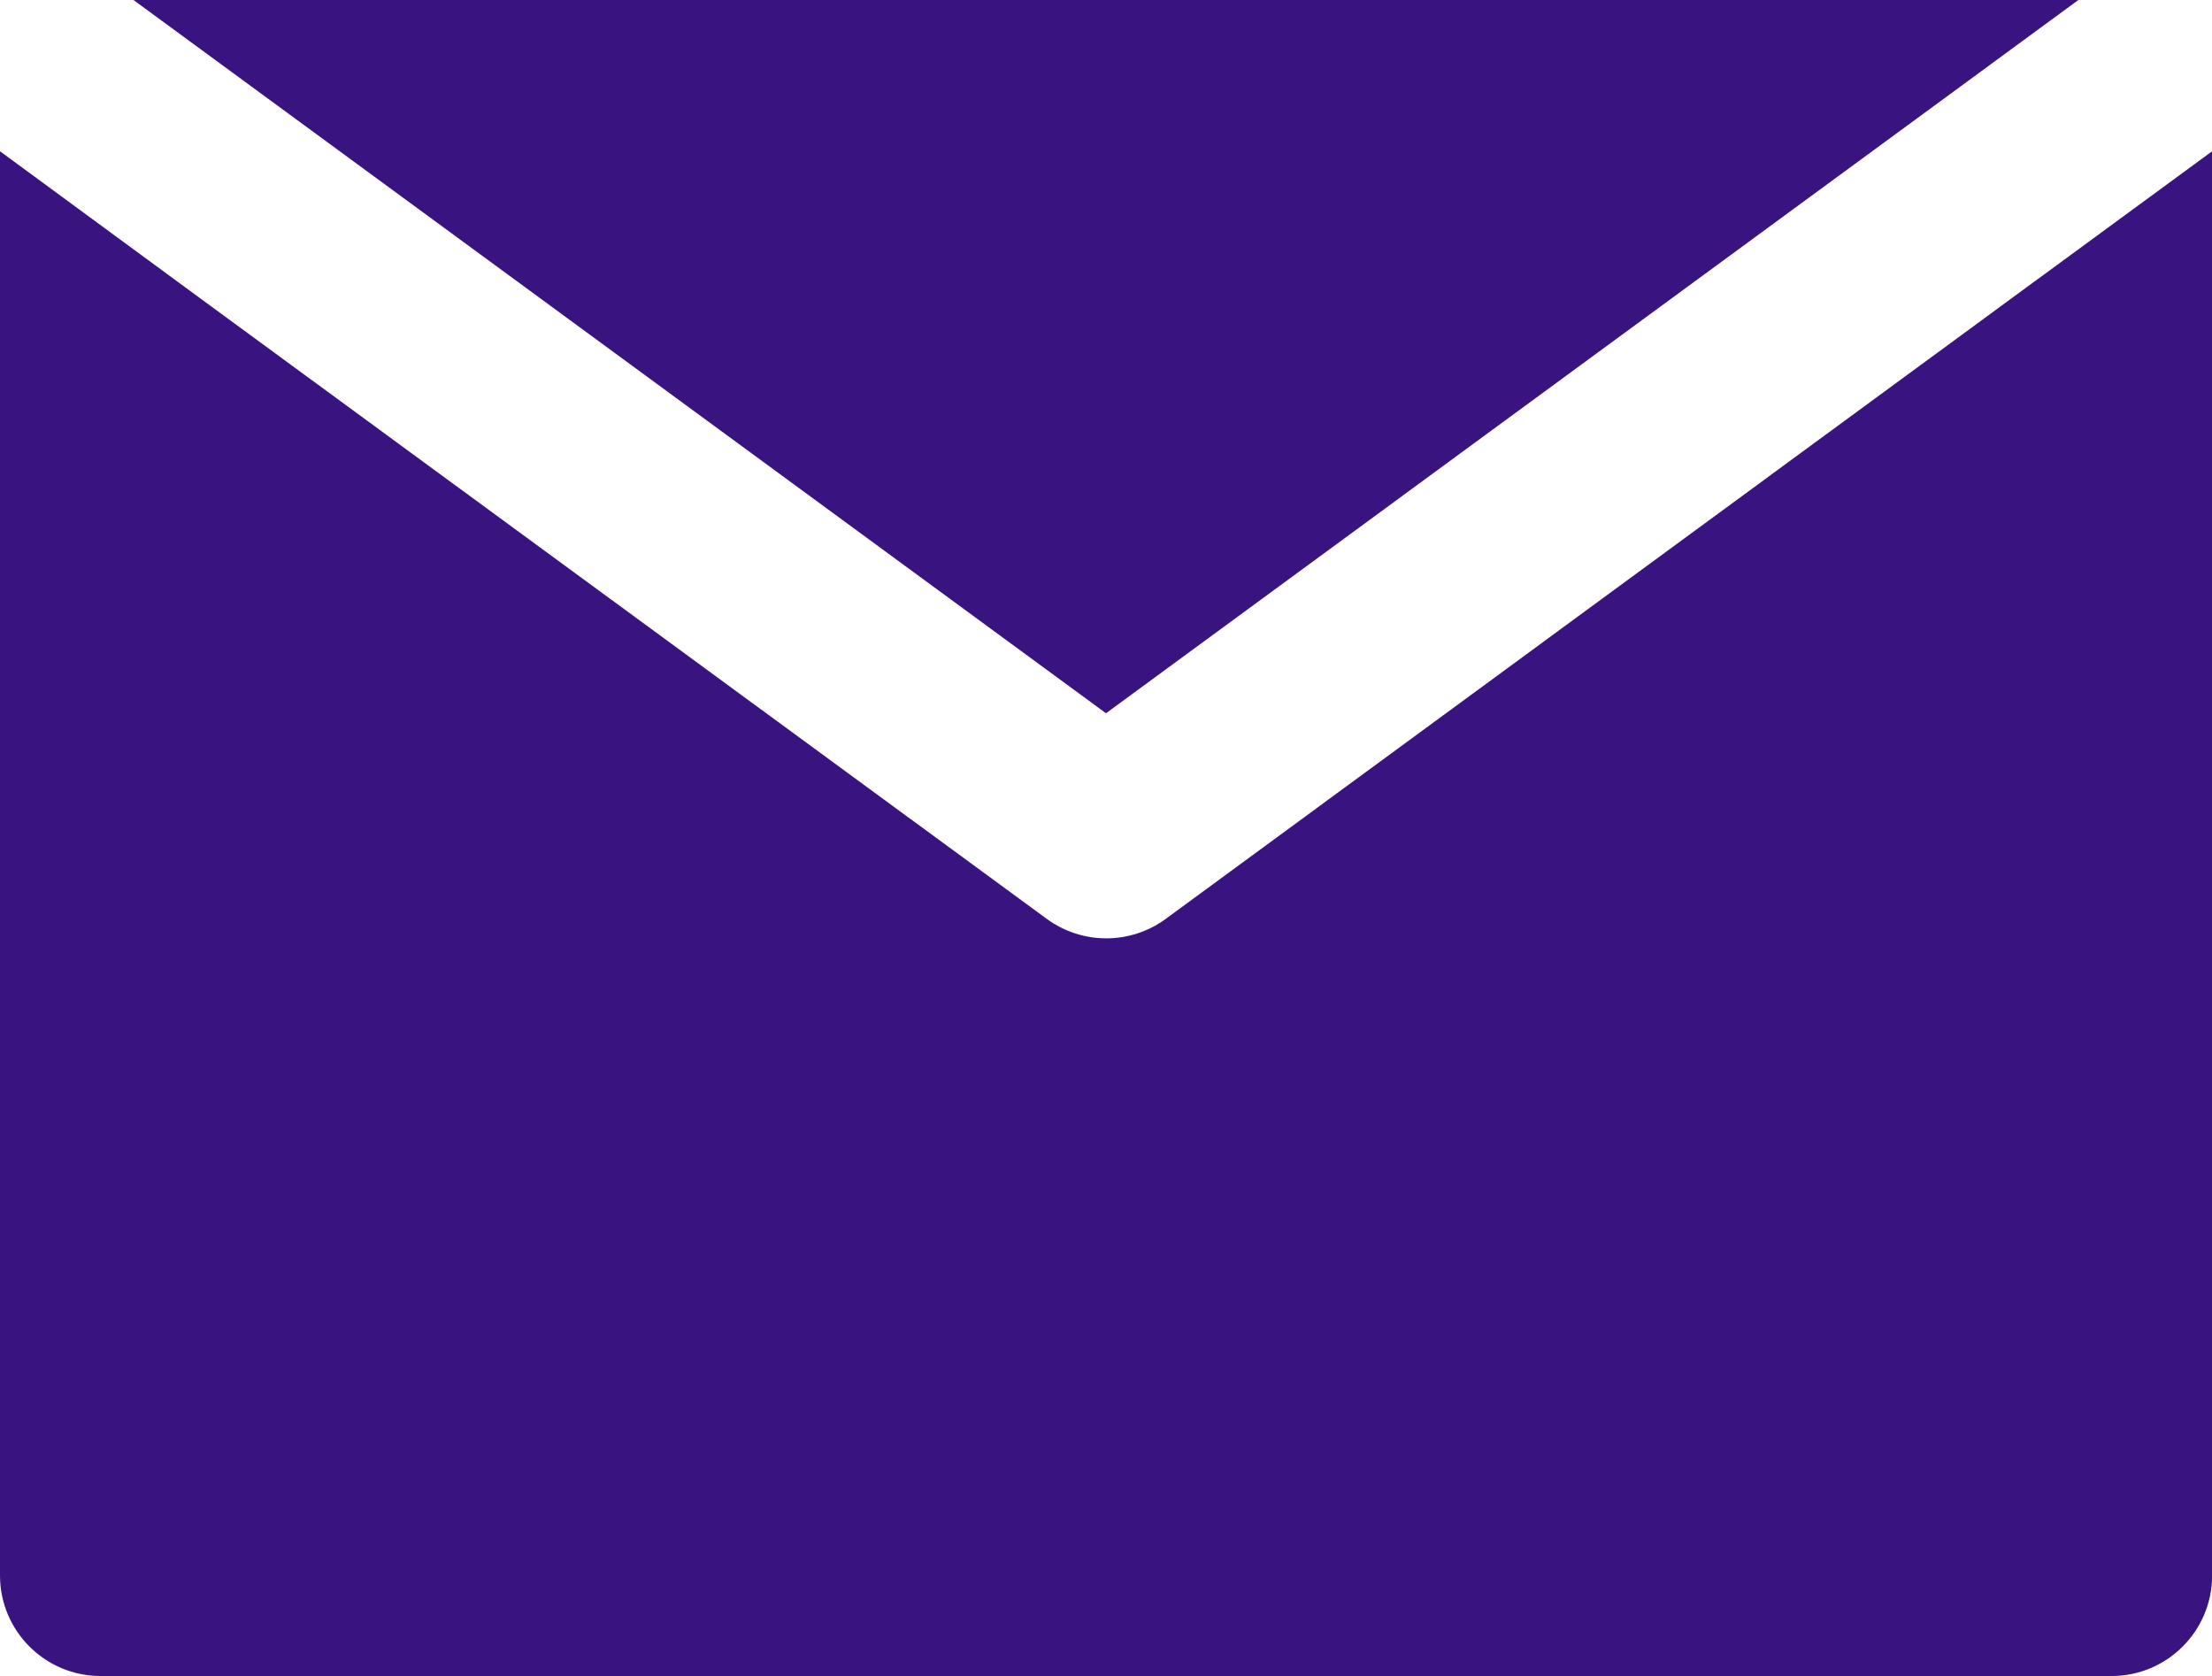
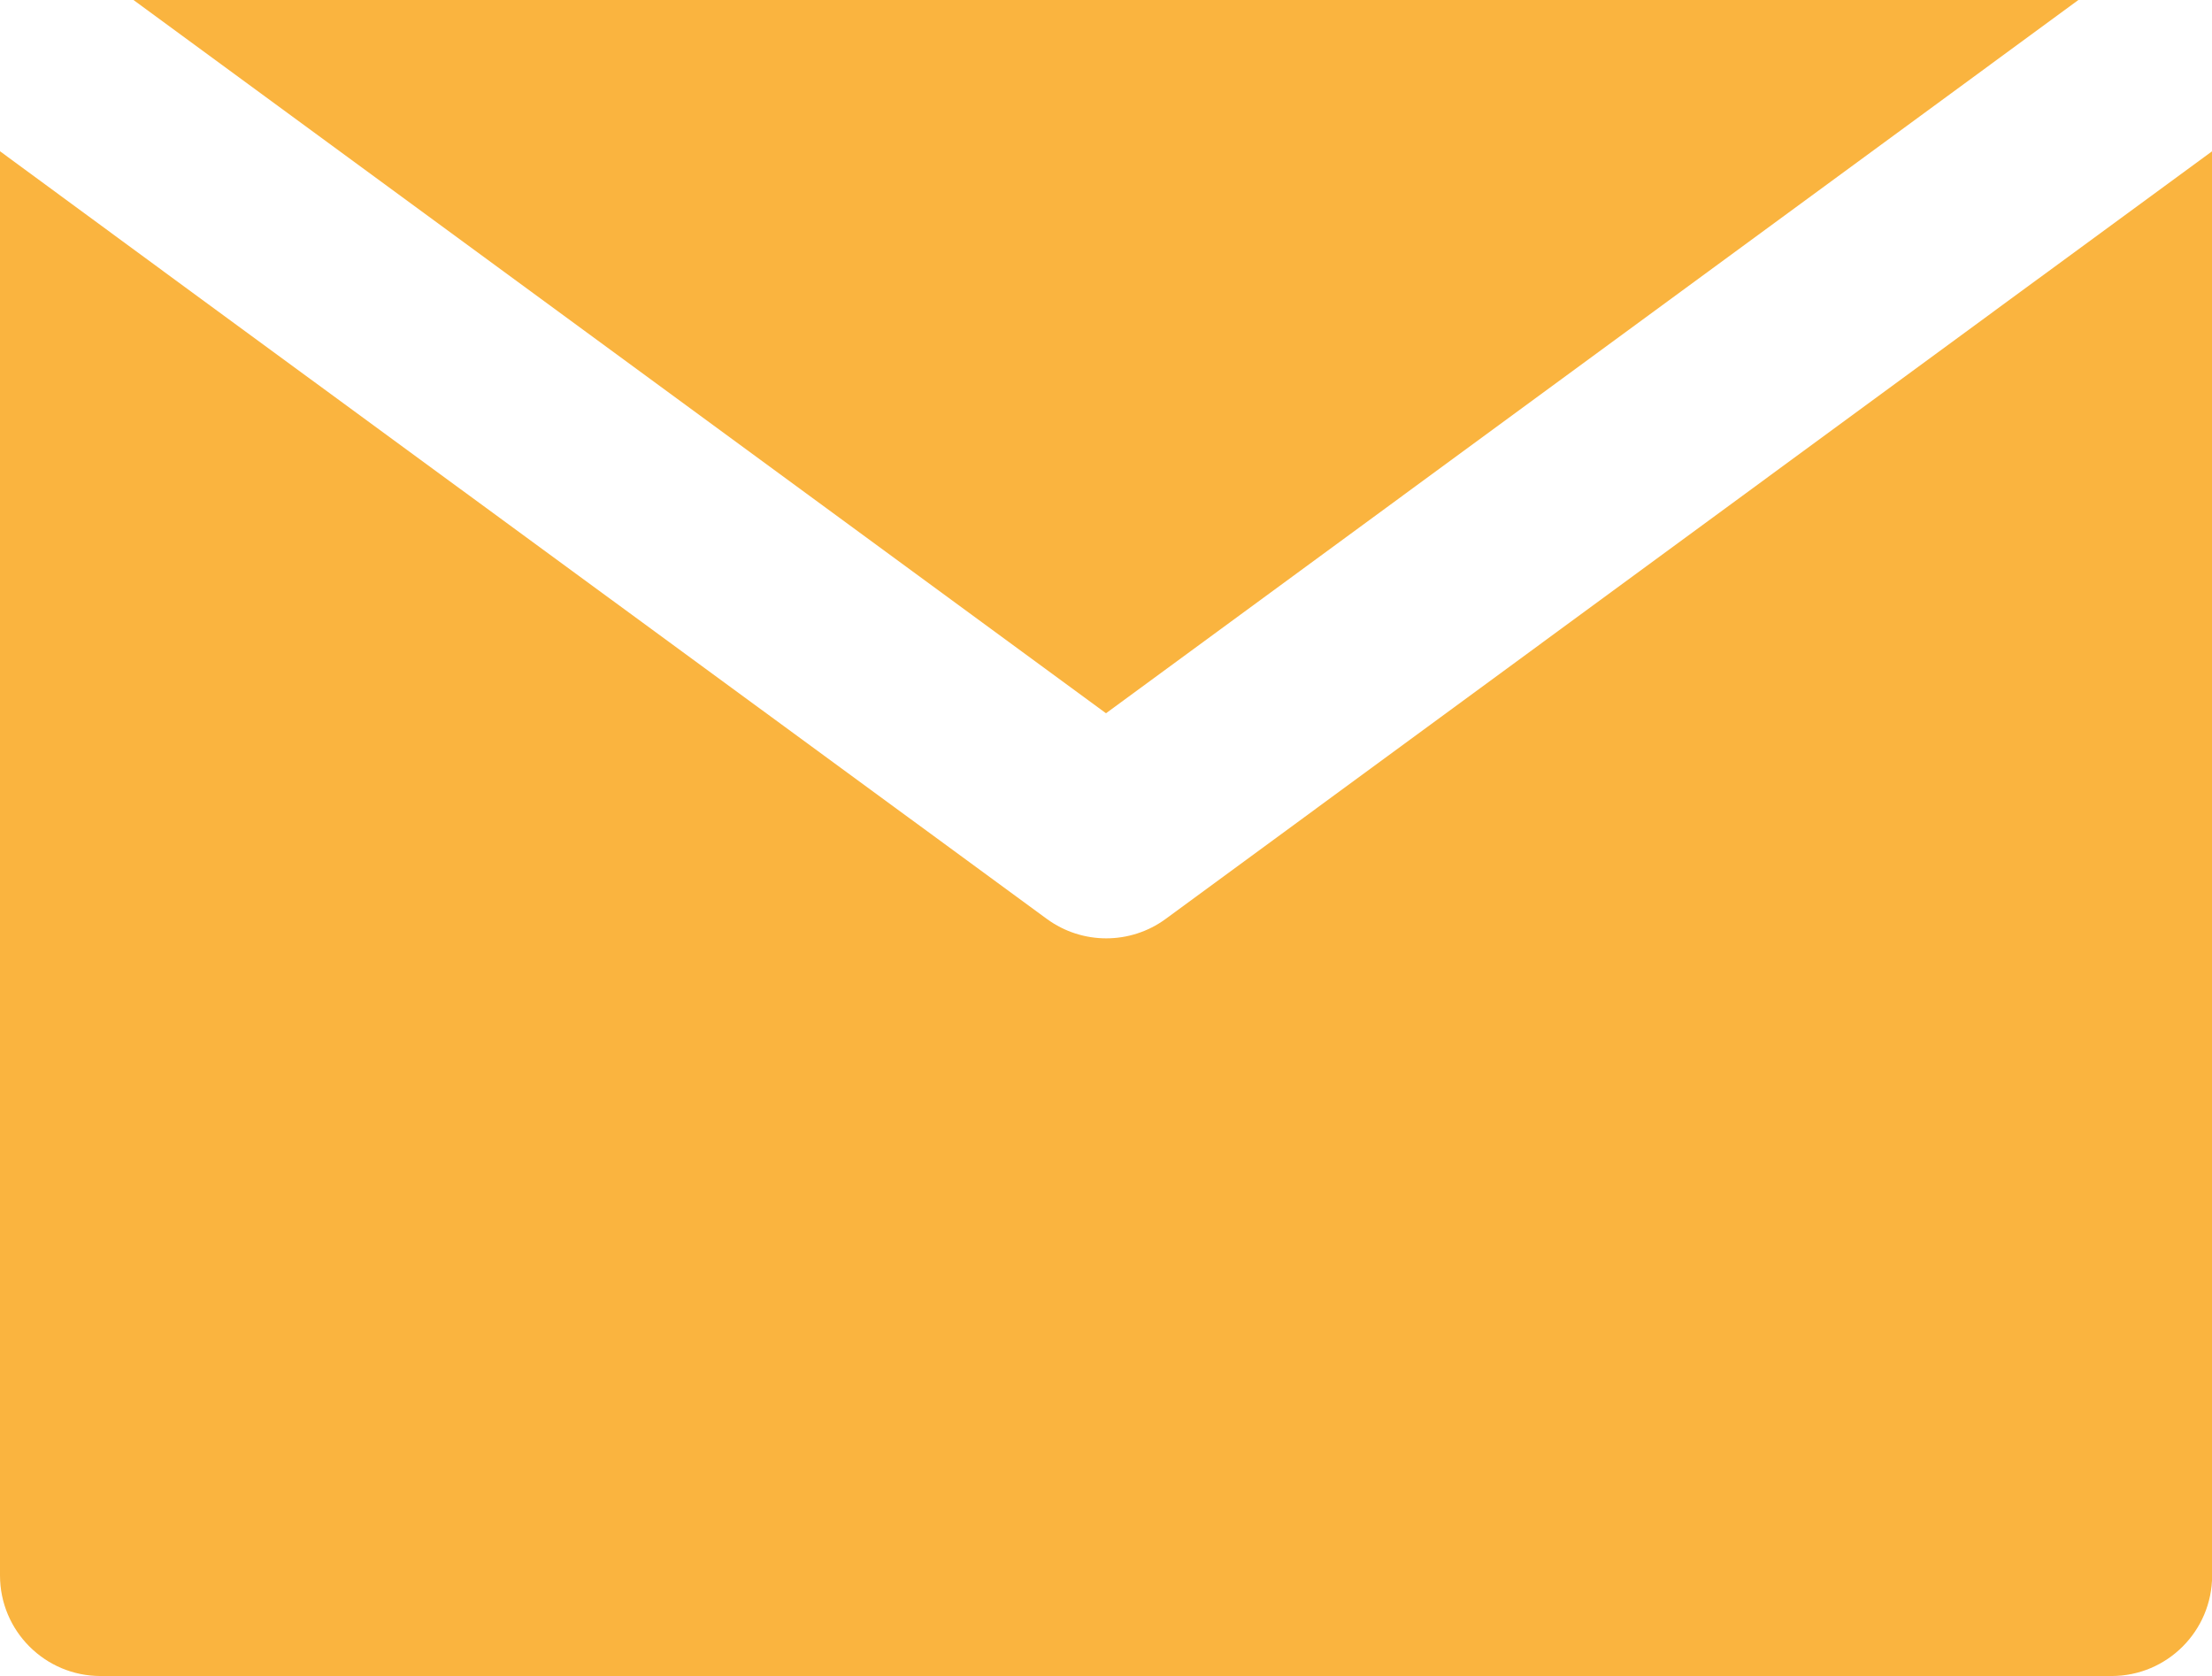
<svg xmlns="http://www.w3.org/2000/svg" width="16.82" height="12.742" viewBox="0 0 16.82 12.742">
  <g id="XMLID_348_" transform="translate(0 -40)">
-     <path id="XMLID_350_" d="M8.862,68.438a.765.765,0,0,1-.9,0L1.529,63.723,0,62.6V73.428a.765.765,0,0,0,.765.765H16.056a.765.765,0,0,0,.765-.764V62.6l-1.529,1.121Z" transform="translate(0 -21.45)" fill="#391380" />
-     <path id="XMLID_351_" d="M27.306,45.423,34.7,40H19.911Z" transform="translate(-18.896)" fill="#391380" />
+     <path id="XMLID_350_" d="M8.862,68.438a.765.765,0,0,1-.9,0L1.529,63.723,0,62.6V73.428a.765.765,0,0,0,.765.765H16.056a.765.765,0,0,0,.765-.764V62.6l-1.529,1.121Z" transform="translate(0 -21.45)" fill="#fab43f" />
+     <path id="XMLID_351_" d="M27.306,45.423,34.7,40H19.911Z" transform="translate(-18.896)" fill="#fab43f" />
  </g>
</svg>
